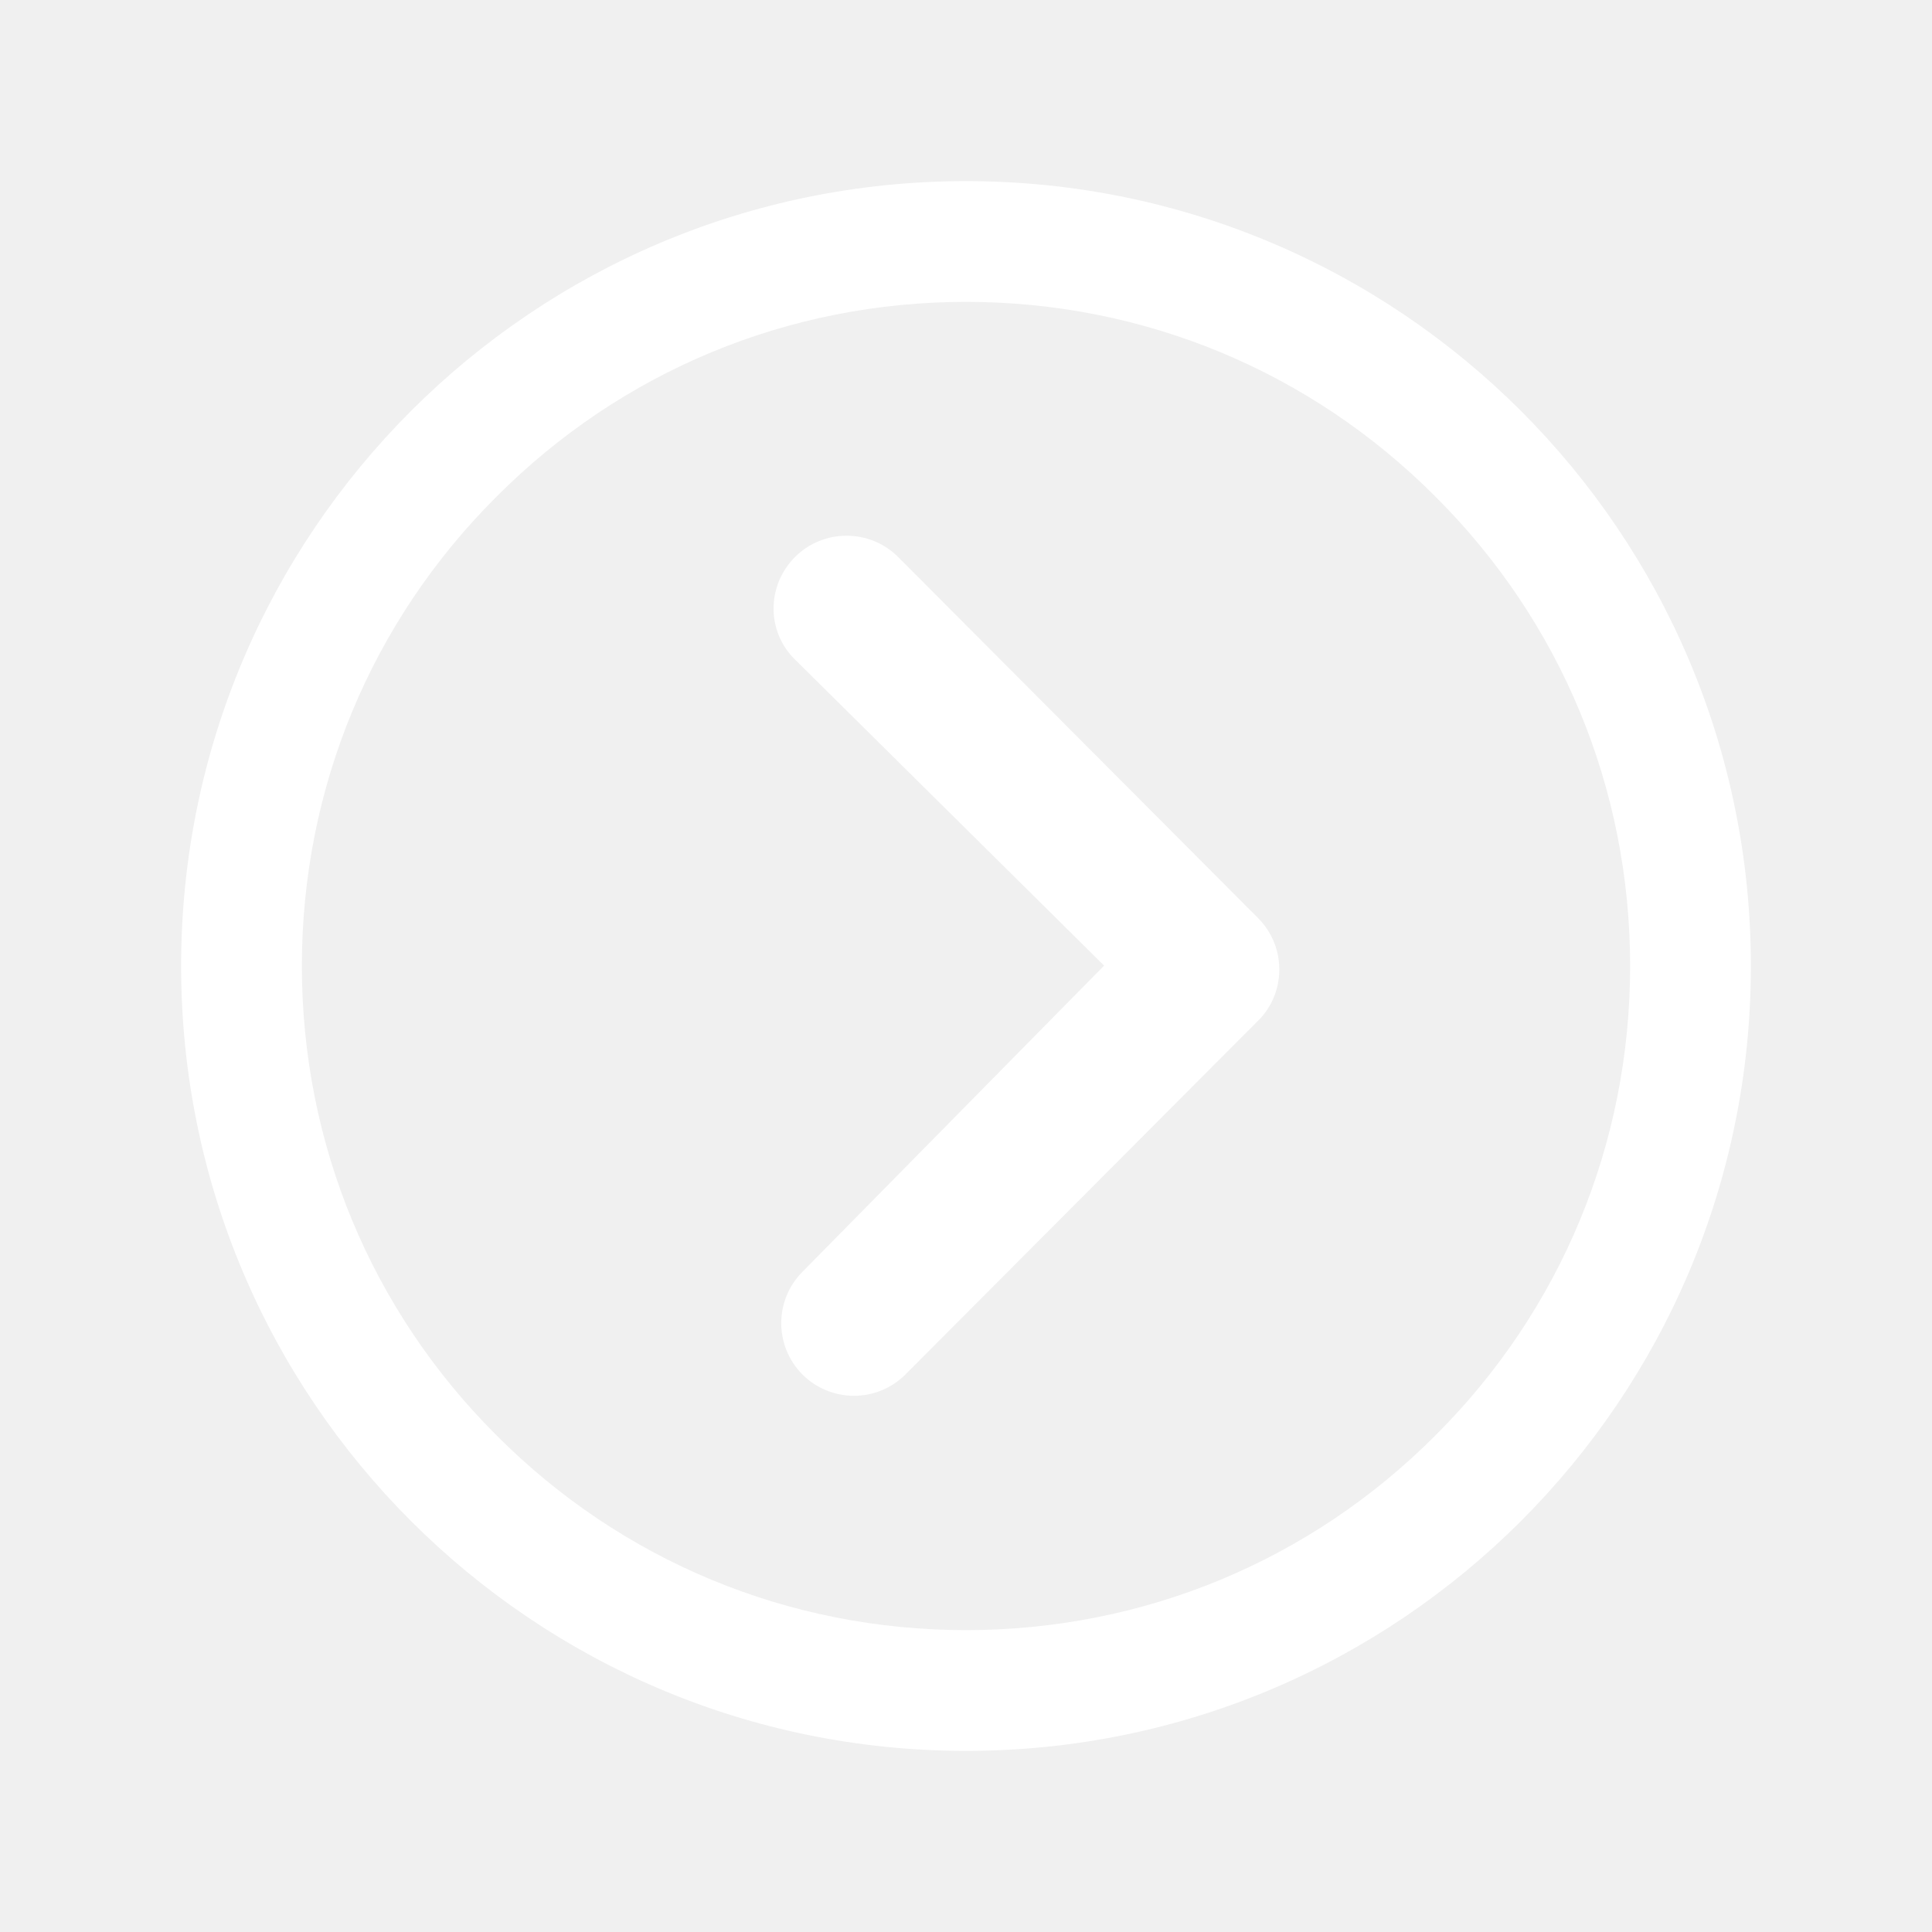
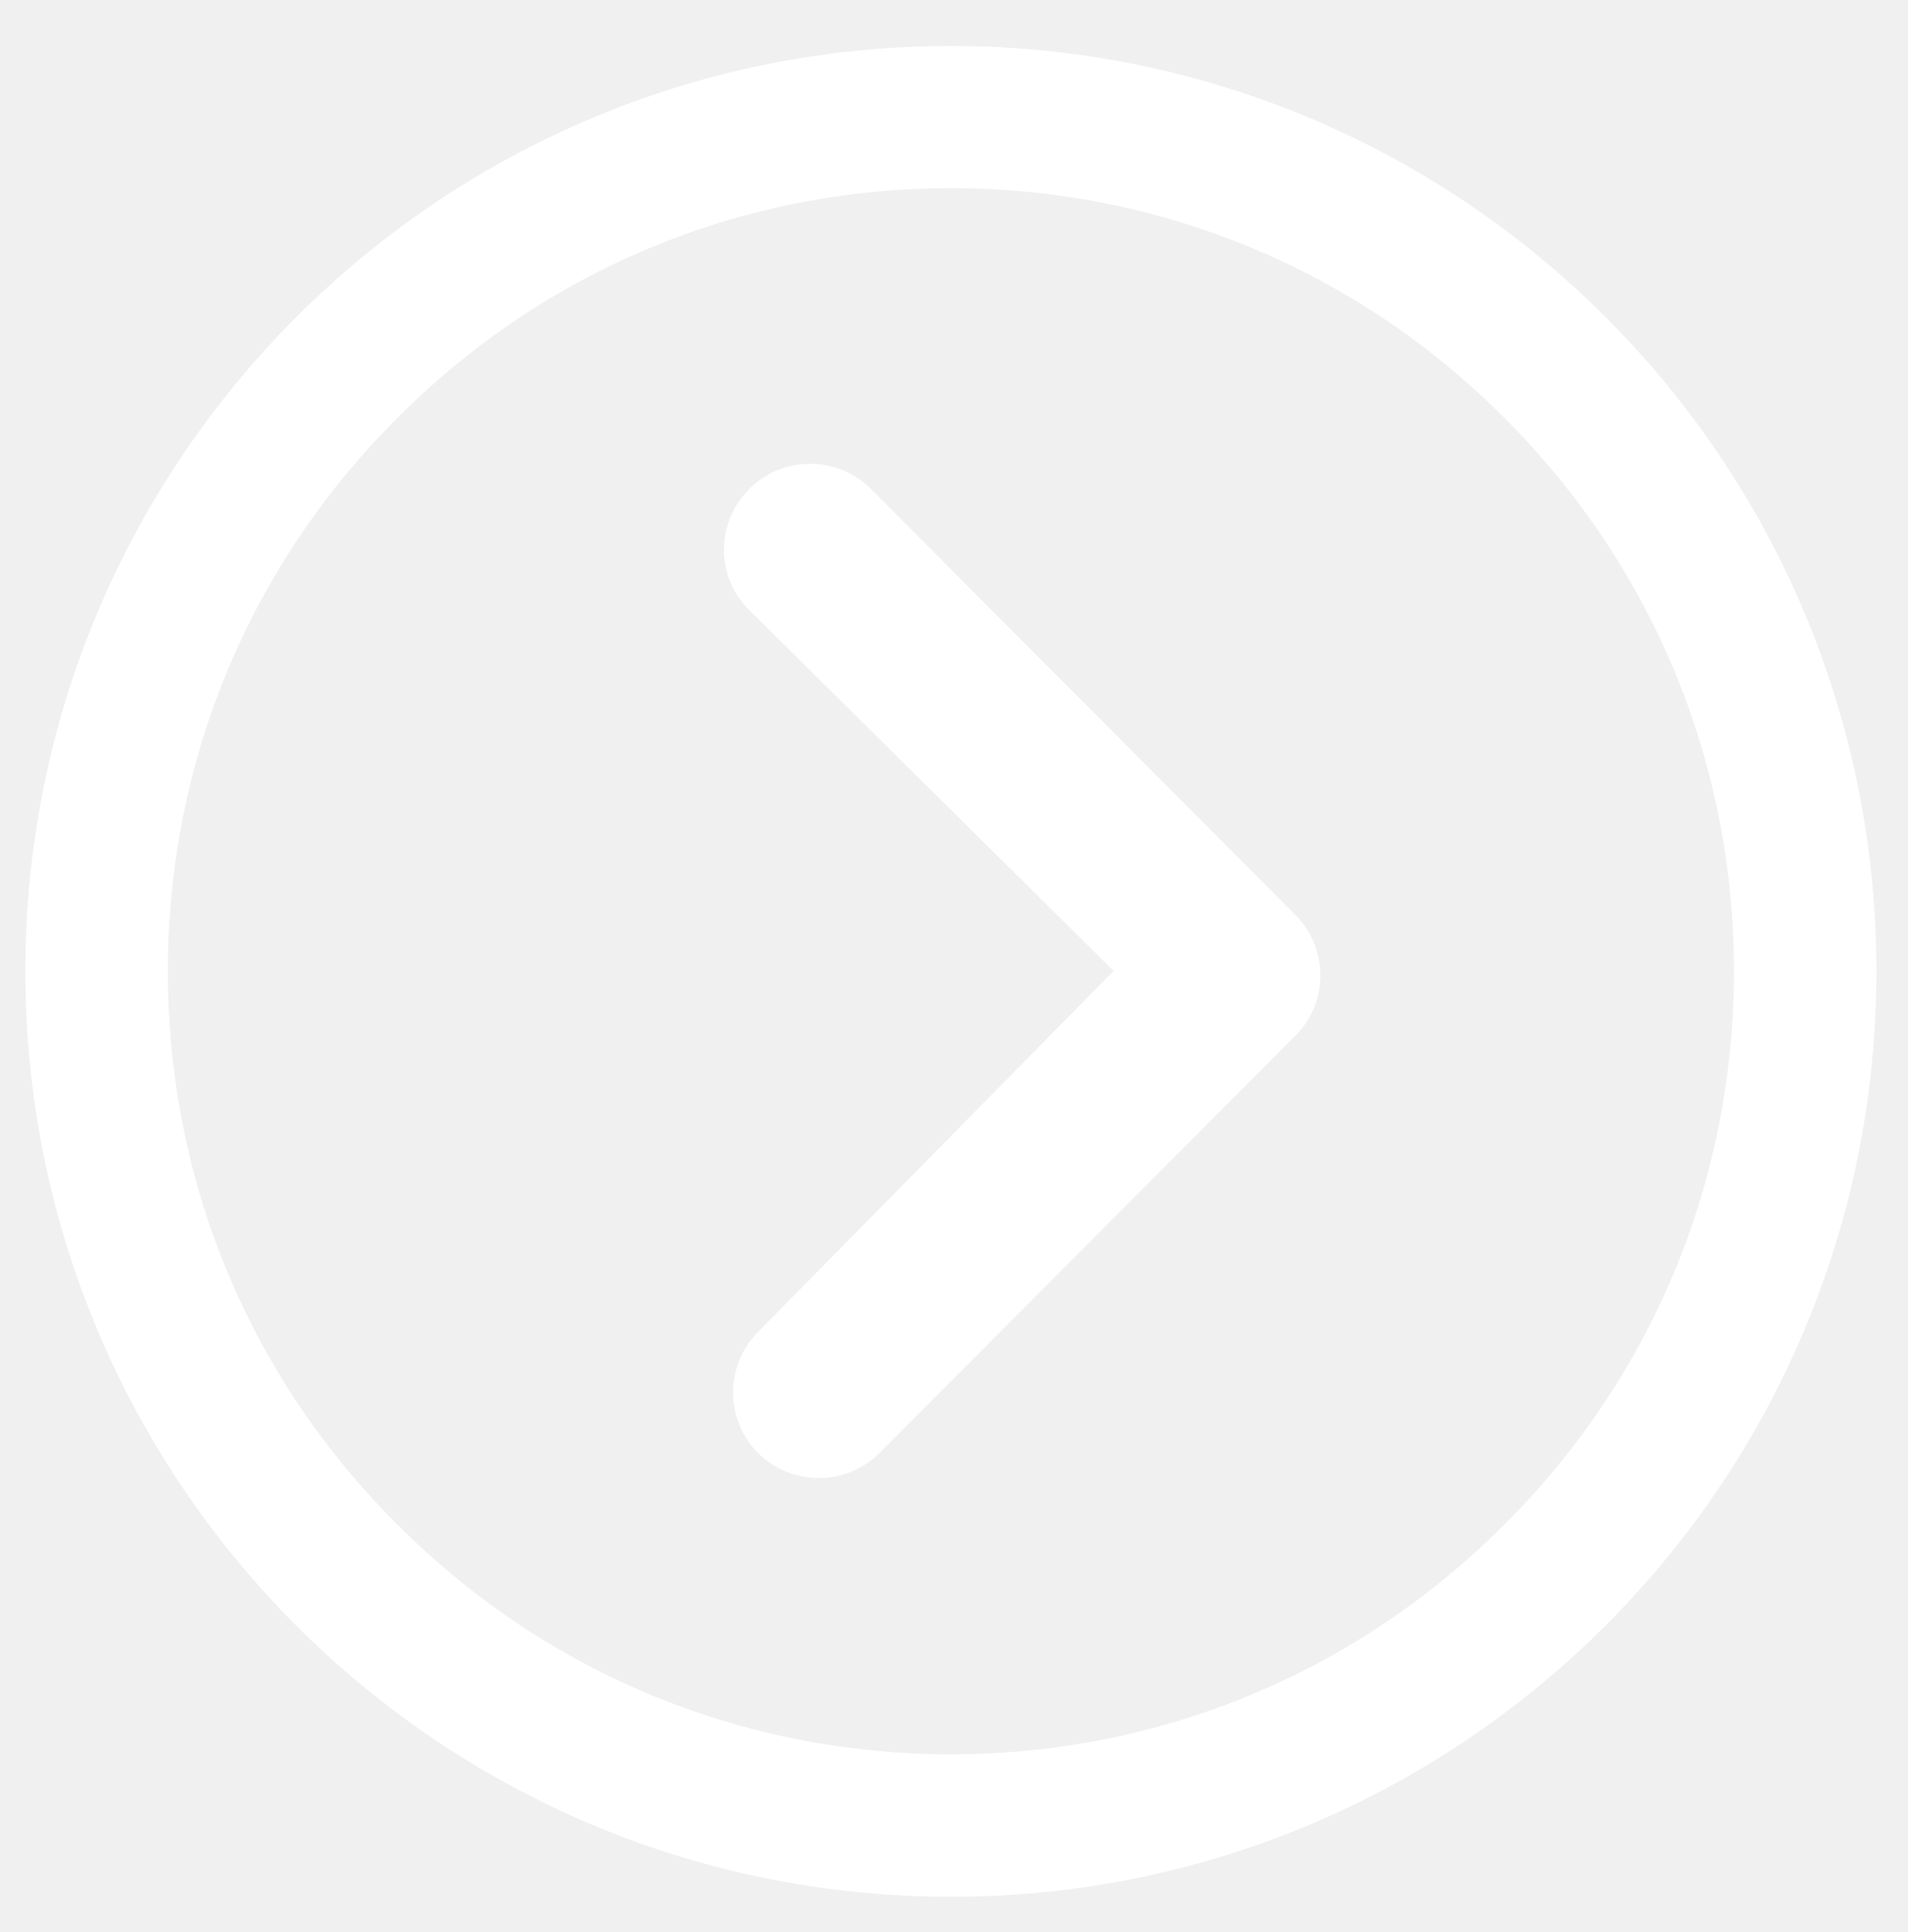
- <svg xmlns="http://www.w3.org/2000/svg" version="1.1" id="Layer_1" x="0px" y="0px" viewBox="0 0 512 512" style="enable-background:new 0 0 512 512;" xml:space="preserve">
+ <svg xmlns="http://www.w3.org/2000/svg" version="1.1" id="Layer_1" x="0px" y="0px" viewBox="0 0 638.8 646.9" style="enable-background:new 0 0 638.8 646.9;" xml:space="preserve">
  <style type="text/css">
	.st0{fill:#FFFFFF;}
</style>
-   <path class="st0" d="M210.7,147.6c7.5-7.5,19.8-7.5,27.3,0l95.4,95.7c7.3,7.3,7.5,19.1,0.6,26.6l-94,94.3c-3.8,3.8-8.7,5.7-13.7,5.7  c-4.9,0-9.9-1.9-13.6-5.6c-7.5-7.5-7.6-19.7,0-27.3l79.9-81.1l-81.9-81.1C203.1,167.4,203.1,155.2,210.7,147.6L210.7,147.6z" />
-   <path class="st0" d="M48,256c0,114.9,93.1,208,208,208s208-93.1,208-208S370.9,48,256,48S48,141.1,48,256z M80,256  c0-47,18.3-91.2,51.6-124.4C164.8,98.3,209,80,256,80s91.2,18.3,124.4,51.6C413.7,164.8,432,209,432,256s-18.3,91.2-51.6,124.4  C347.2,413.7,303,432,256,432s-91.2-18.3-124.4-51.6C98.3,347.2,80,303,80,256z" />
+   <path class="st0" d="M250.9,163.7c11.2-11.2,29.5-11.2,40.7,0l142.1,142.6c10.9,10.9,11.2,28.5,0.9,39.6l-140,140.5  c-5.7,5.7-13,8.5-20.4,8.5c-7.3,0-14.7-2.8-20.3-8.3c-11.2-11.2-11.3-29.3,0-40.7l119-120.8l-122-120.8  C239.6,193.2,239.6,175.1,250.9,163.7L250.9,163.7z" />
+   <path class="st0" d="M8.5,325.2c0,171.2,138.7,309.9,309.9,309.9s309.9-138.7,309.9-309.9S489.6,15.4,318.4,15.4  S8.5,154.1,8.5,325.2z M56.2,325.2c0-70,27.3-135.9,76.9-185.3C182.5,90.3,248.4,63,318.4,63s135.9,27.3,185.3,76.9  c49.6,49.5,76.9,115.3,76.9,185.3s-27.3,135.9-76.9,185.3c-49.5,49.6-115.3,76.9-185.3,76.9s-135.9-27.3-185.3-76.9  C83.4,461.1,56.2,395.3,56.2,325.2z" />
</svg>
